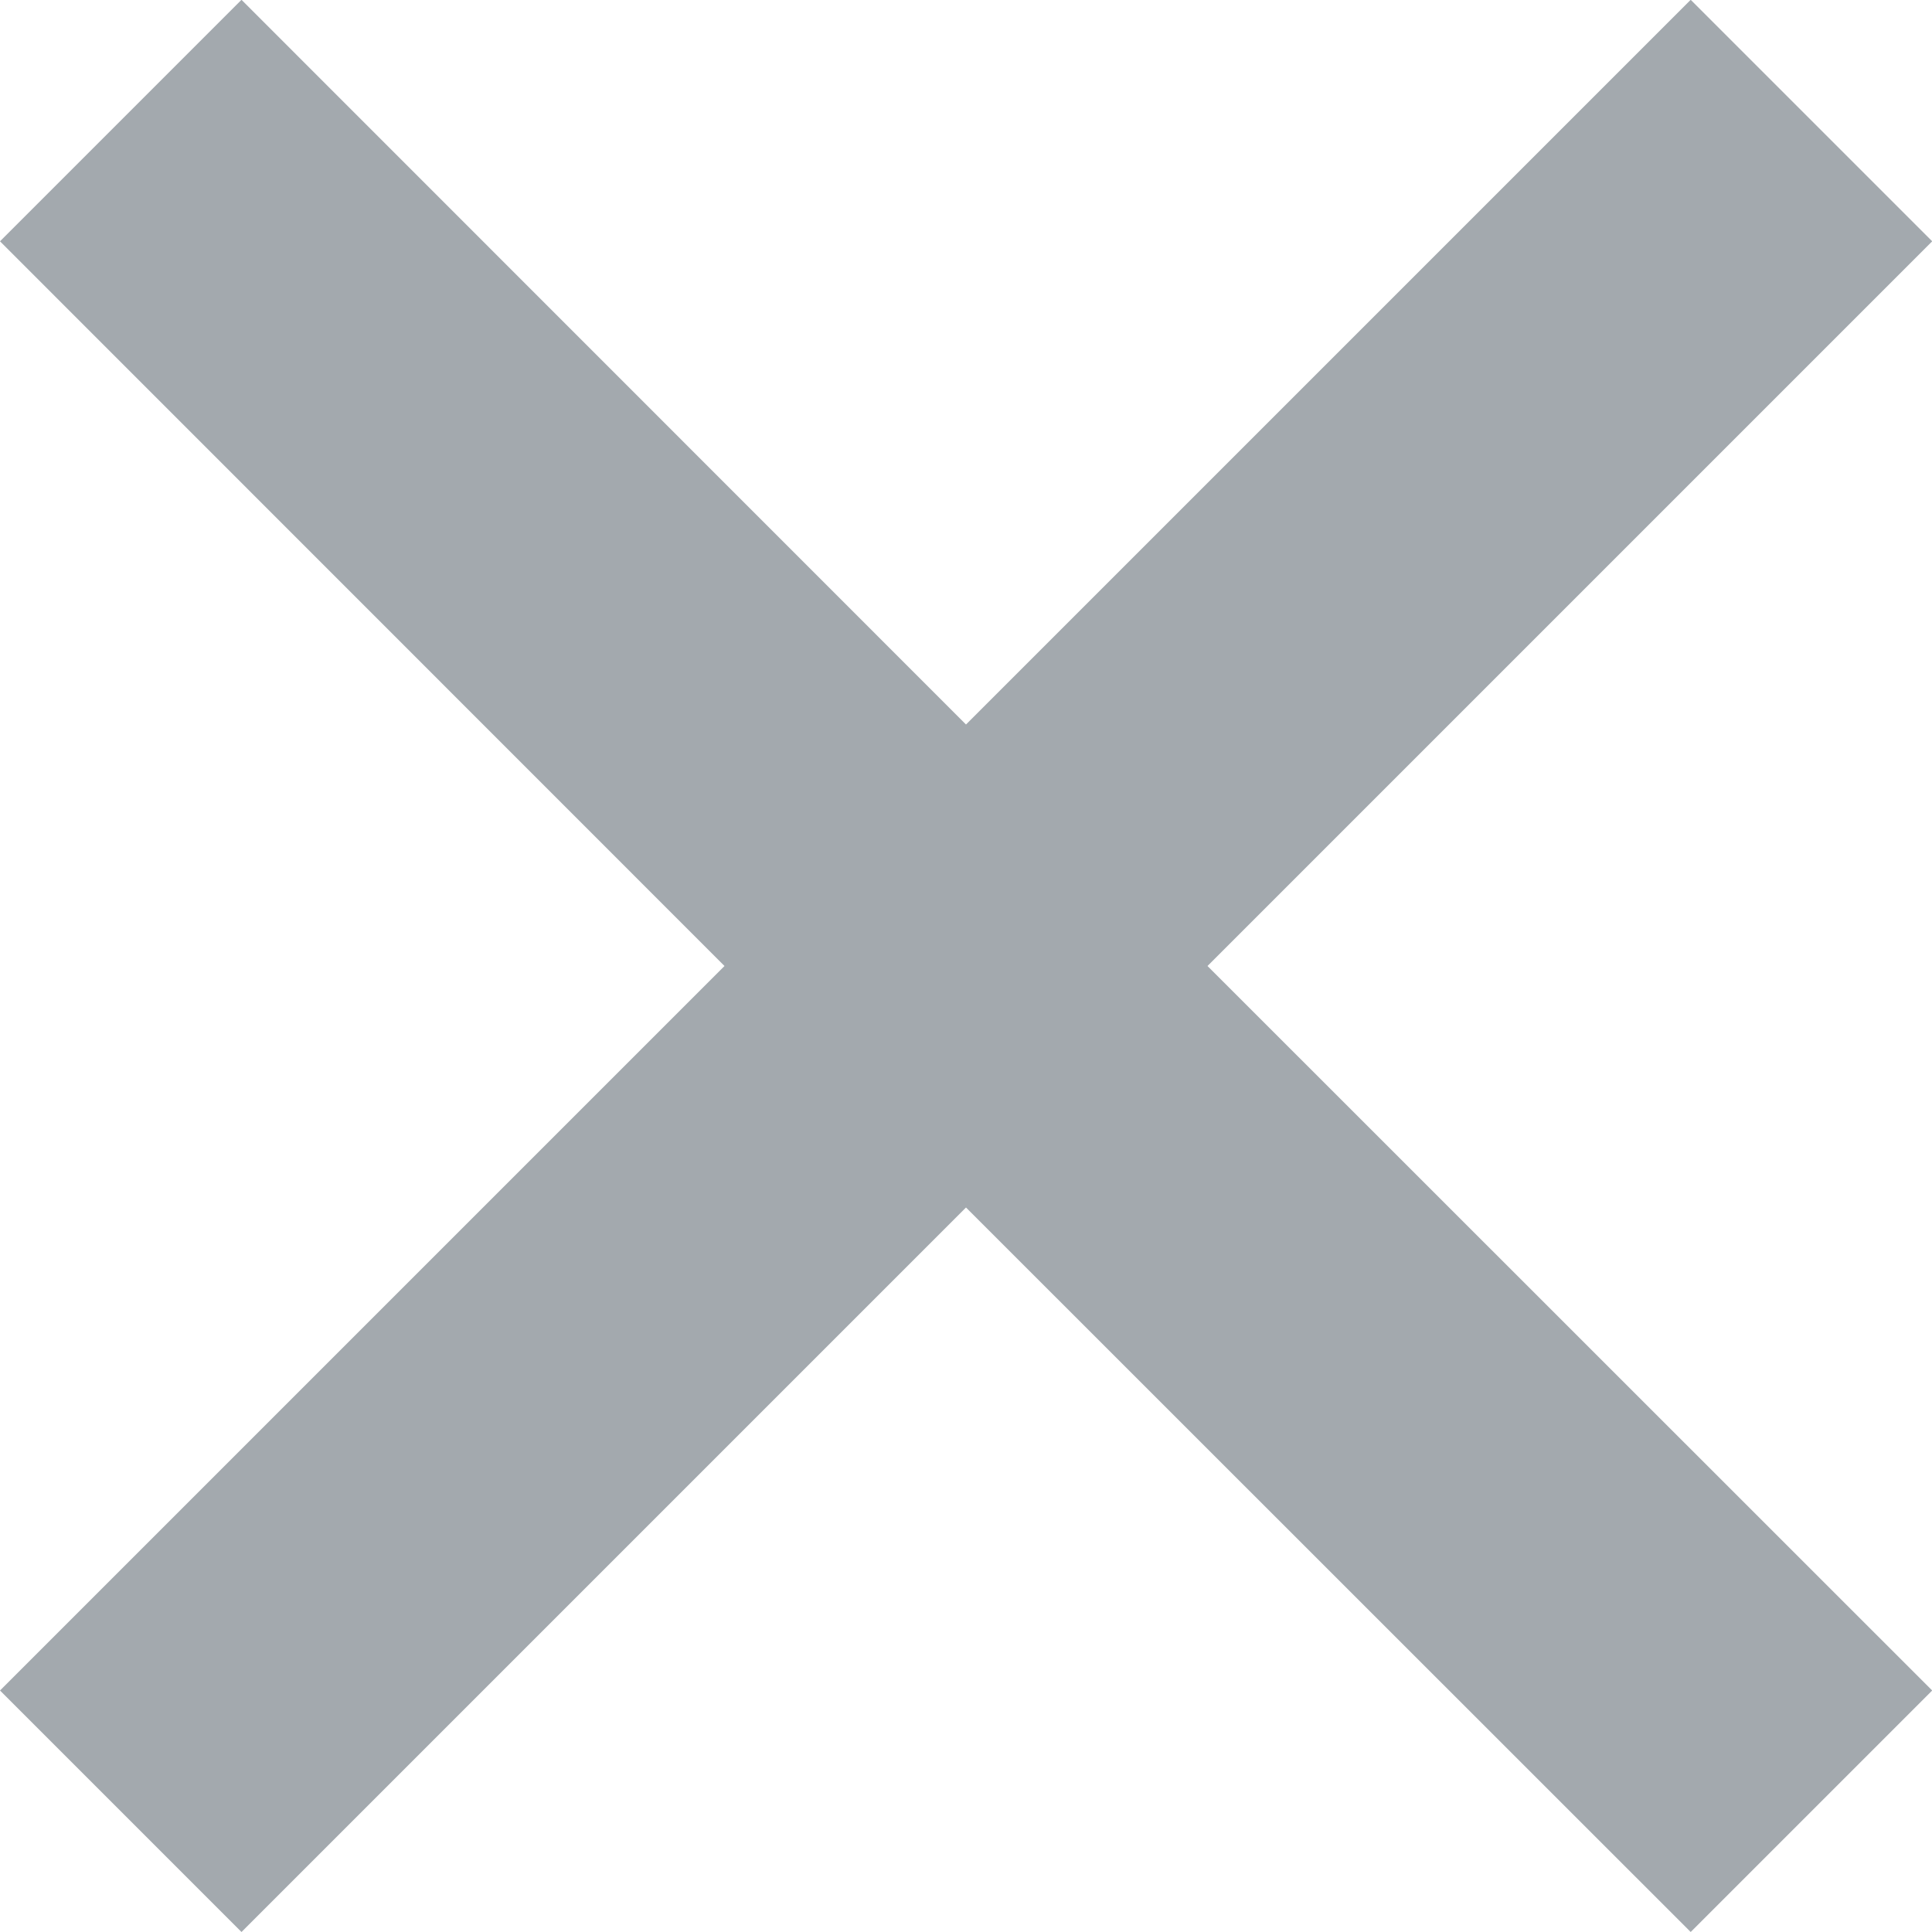
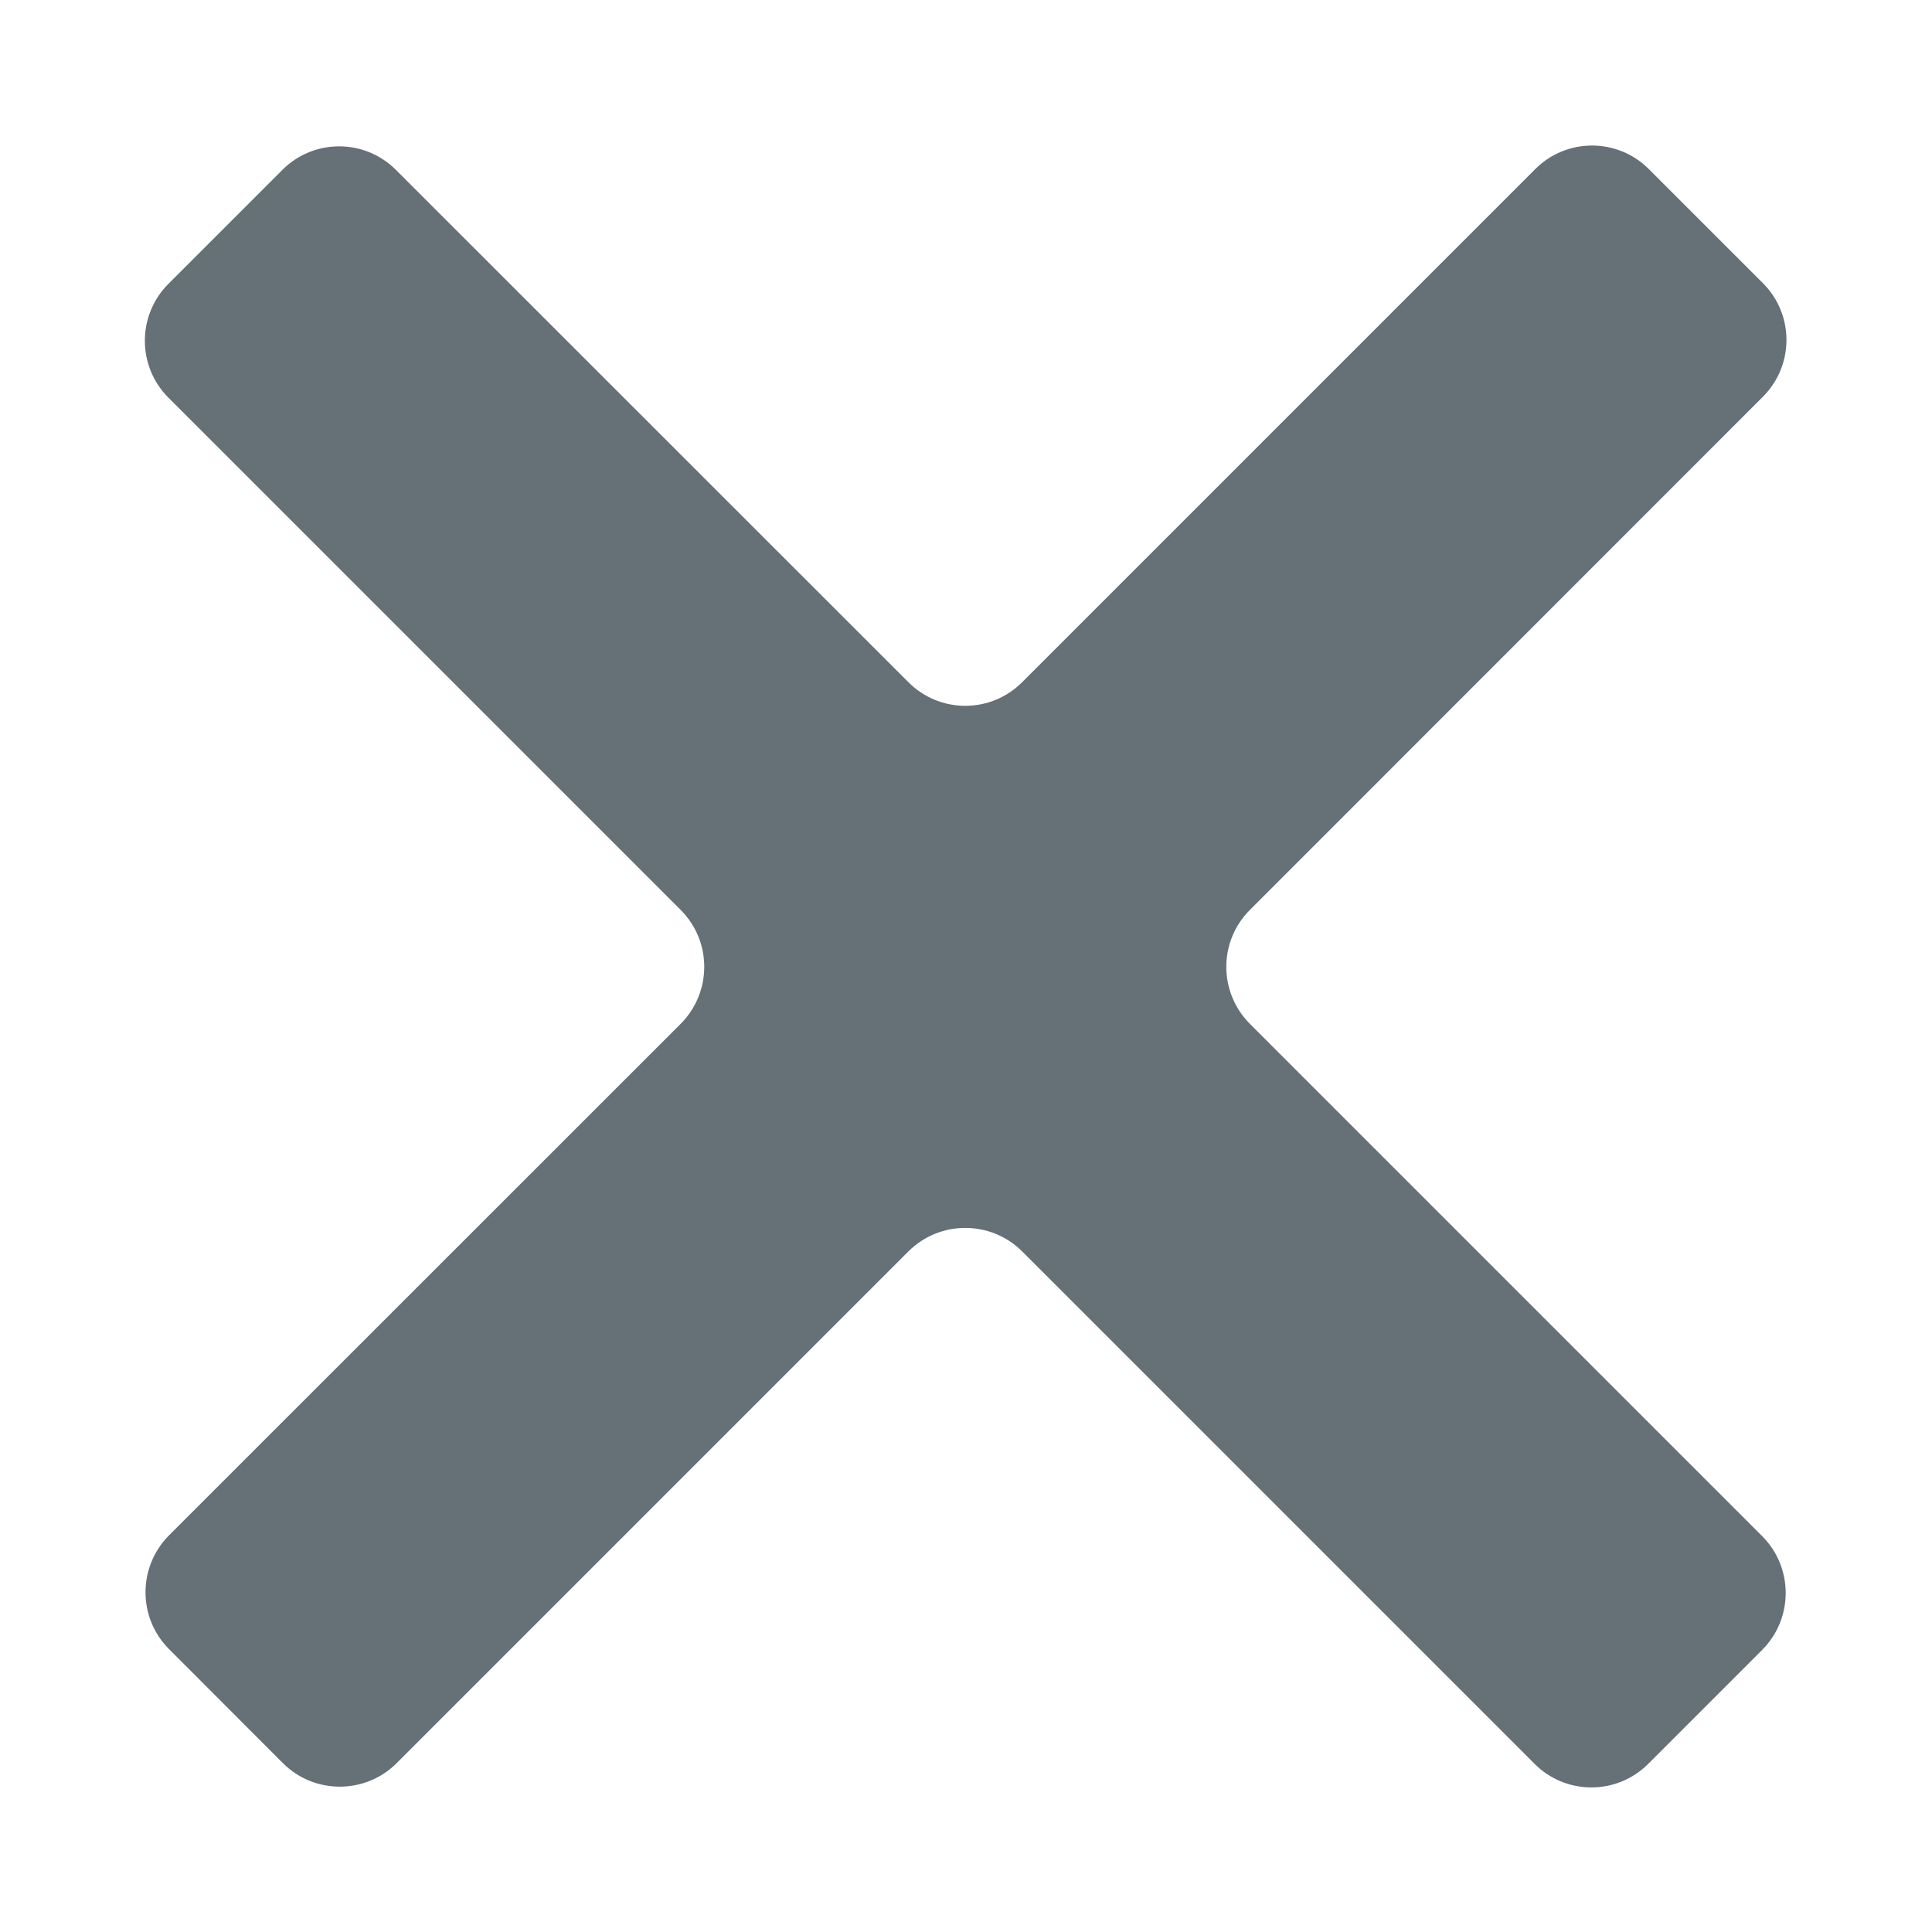
- <svg xmlns="http://www.w3.org/2000/svg" width="10" height="10" viewBox="0 0 10 10" fill="none">
-   <path fill-rule="evenodd" clip-rule="evenodd" d="M3.75 5L6.10352e-05 8.75L1.25 10L5 6.25L8.751 10L10.001 8.75L6.25 5L10.001 1.249L8.751 -0.001L5 3.75L1.25 -0.001L0 1.249L3.75 5Z" fill="#A3A9AE" />
+ <svg xmlns="http://www.w3.org/2000/svg" width="12" height="12" viewBox="0 0 12 12" fill="none">
+   <path fill-rule="evenodd" clip-rule="evenodd" d="M7.763 6.359C7.568 6.163 7.568 5.847 7.763 5.652L10.949 2.465C11.145 2.27 11.145 1.953 10.949 1.758L10.242 1.051C10.047 0.855 9.73 0.855 9.535 1.051L6.349 4.237C6.154 4.433 5.837 4.433 5.642 4.237L2.46 1.056C2.265 0.86 1.948 0.86 1.753 1.056L1.046 1.763C0.851 1.958 0.851 2.275 1.046 2.47L4.228 5.652C4.423 5.847 4.423 6.163 4.228 6.359L1.05 9.536C0.855 9.732 0.855 10.048 1.05 10.243L1.757 10.951C1.952 11.146 2.269 11.146 2.464 10.951L5.642 7.773C5.837 7.578 6.154 7.578 6.349 7.773L9.531 10.955C9.726 11.151 10.043 11.151 10.238 10.955L10.945 10.248C11.14 10.053 11.14 9.736 10.945 9.541L7.763 6.359Z" fill="#657077" />
</svg>
